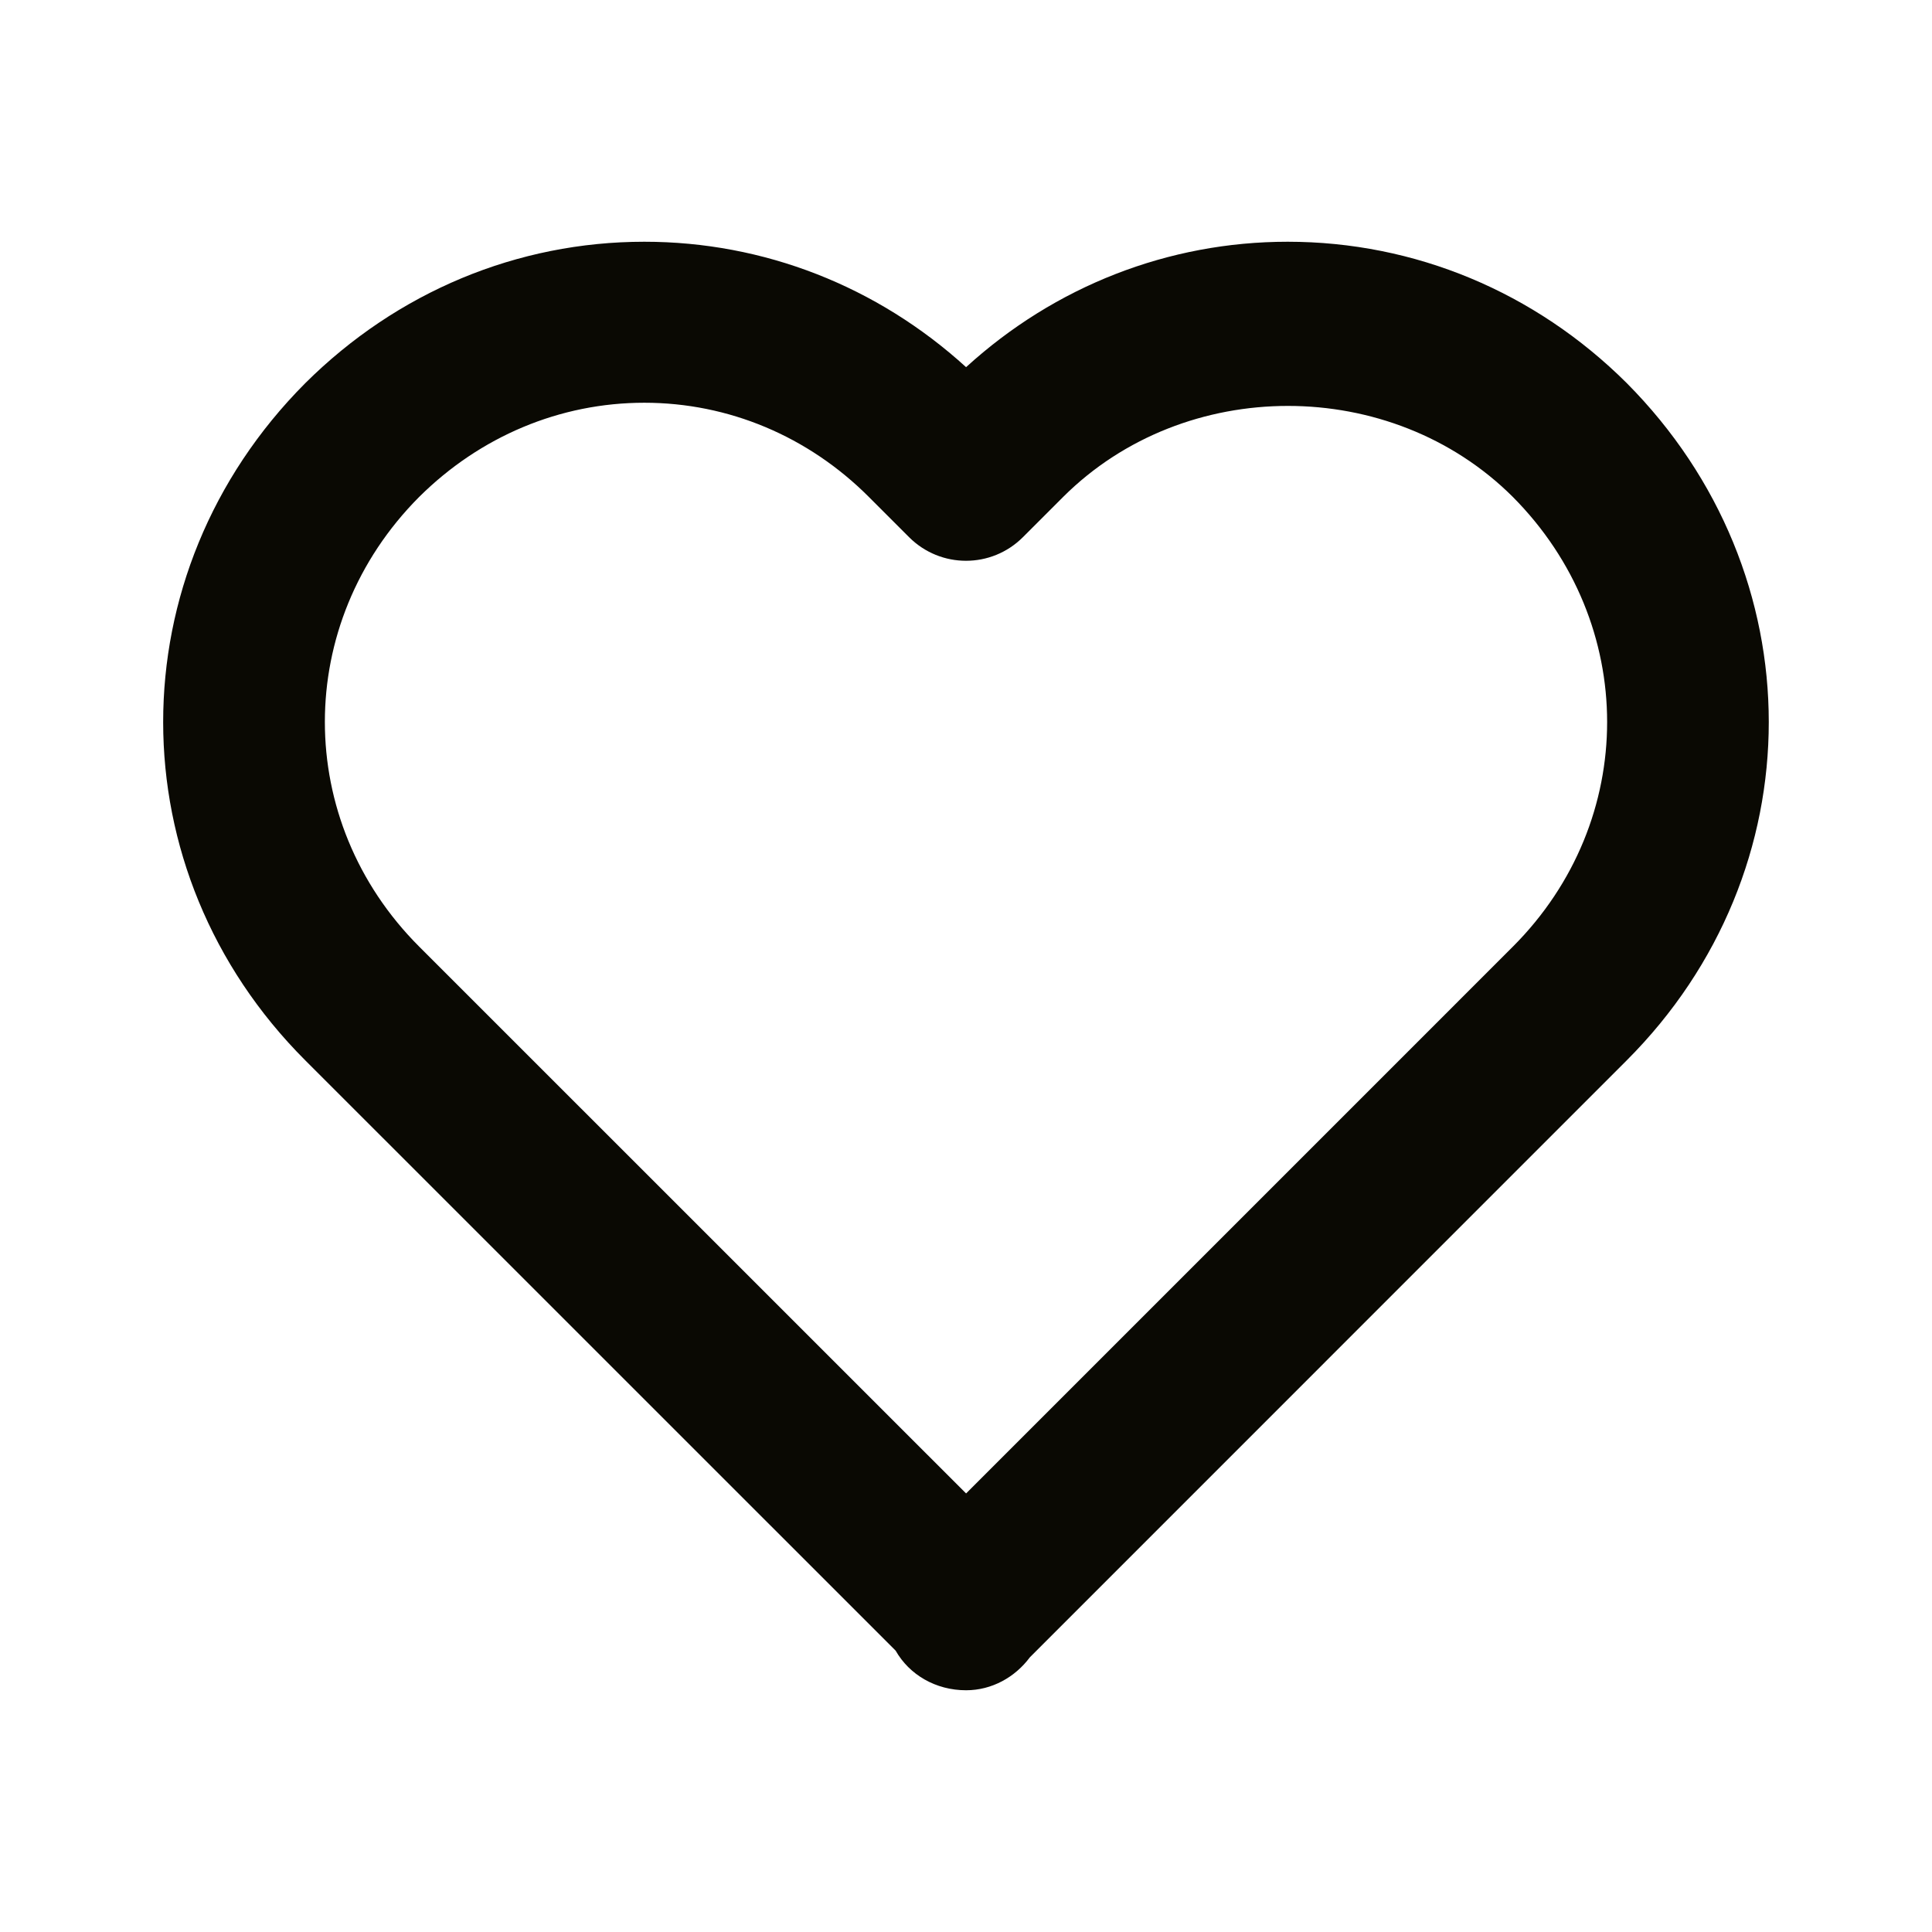
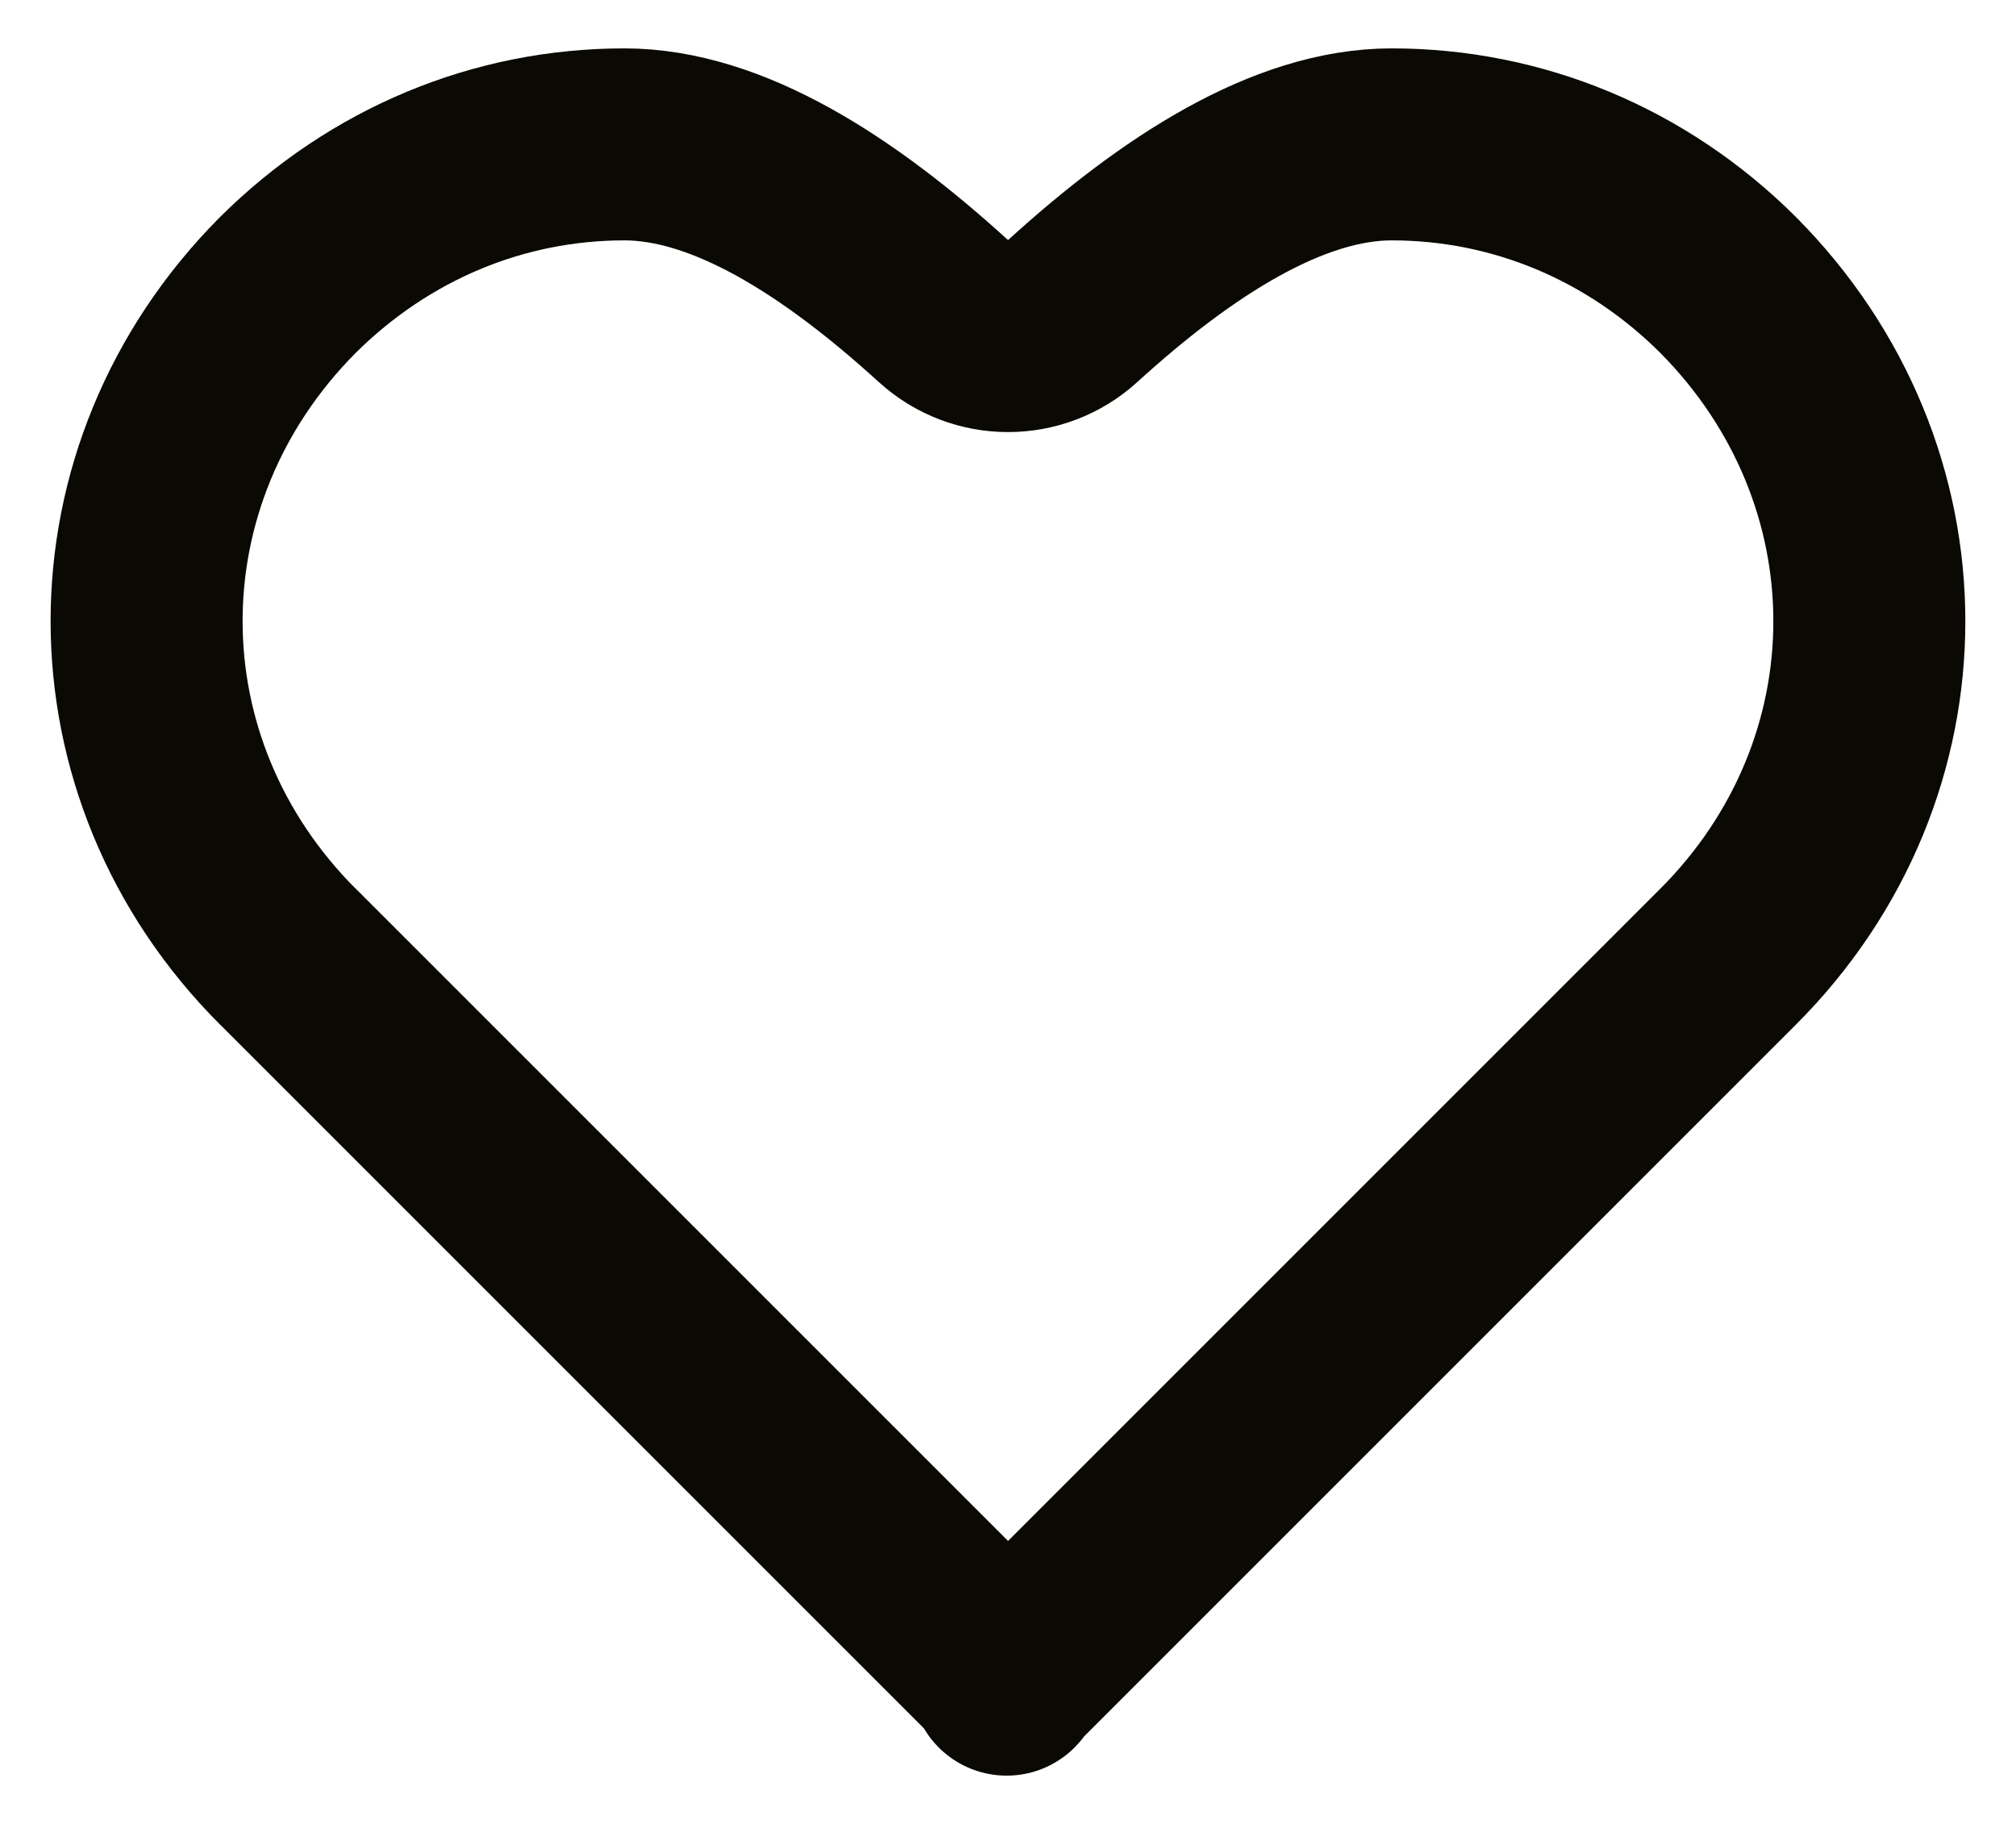
- <svg xmlns="http://www.w3.org/2000/svg" width="24" height="24" viewBox="0 0 24 24" fill="none">
-   <path d="M12.001 4.561C10.896 3.555 9.488 3.003 8.004 3.003C6.426 3.003 4.932 3.626 3.791 4.761C1.438 7.124 1.439 10.82 3.793 13.173L11.126 20.505C11.296 20.804 11.623 20.997 12.001 20.997C12.322 20.997 12.61 20.834 12.793 20.588L20.207 13.173C22.561 10.819 22.561 7.124 20.206 4.757C19.069 3.626 17.575 3.003 15.996 3.003C14.514 3.003 13.104 3.555 12.001 4.561ZM18.791 6.171C20.355 7.742 20.355 10.196 18.794 11.759L12.001 18.552L5.207 11.759C3.645 10.196 3.646 7.742 5.205 6.175C5.965 5.419 6.959 5.003 8.004 5.003C9.049 5.003 10.04 5.419 10.793 6.173L11.293 6.673C11.684 7.064 12.316 7.064 12.707 6.673L13.207 6.173C14.72 4.664 17.282 4.668 18.791 6.171Z" fill="#0A0903" />
+ <svg xmlns="http://www.w3.org/2000/svg" width="21" height="19" viewBox="0 0 21 19" fill="none">
+   <path d="M9.827 3.24C10.209 3.588 10.792 3.588 11.174 3.24C12.262 2.249 13.422 1.504 14.496 1.504C15.804 1.504 17.046 2.018 17.998 2.965C19.965 4.943 19.962 8.005 18 9.967L10.585 17.382C10.551 17.416 10.519 17.453 10.49 17.492C10.489 17.494 10.488 17.495 10.486 17.497C10.486 17.497 10.486 17.497 10.486 17.497C10.443 17.425 10.392 17.358 10.333 17.299L3.001 9.967L3 9.967C1.038 8.005 1.035 4.943 2.998 2.969C3.956 2.018 5.197 1.504 6.504 1.504C7.58 1.504 8.739 2.249 9.827 3.24Z" stroke="#0A0903" stroke-width="2" stroke-linejoin="round" />
</svg>
